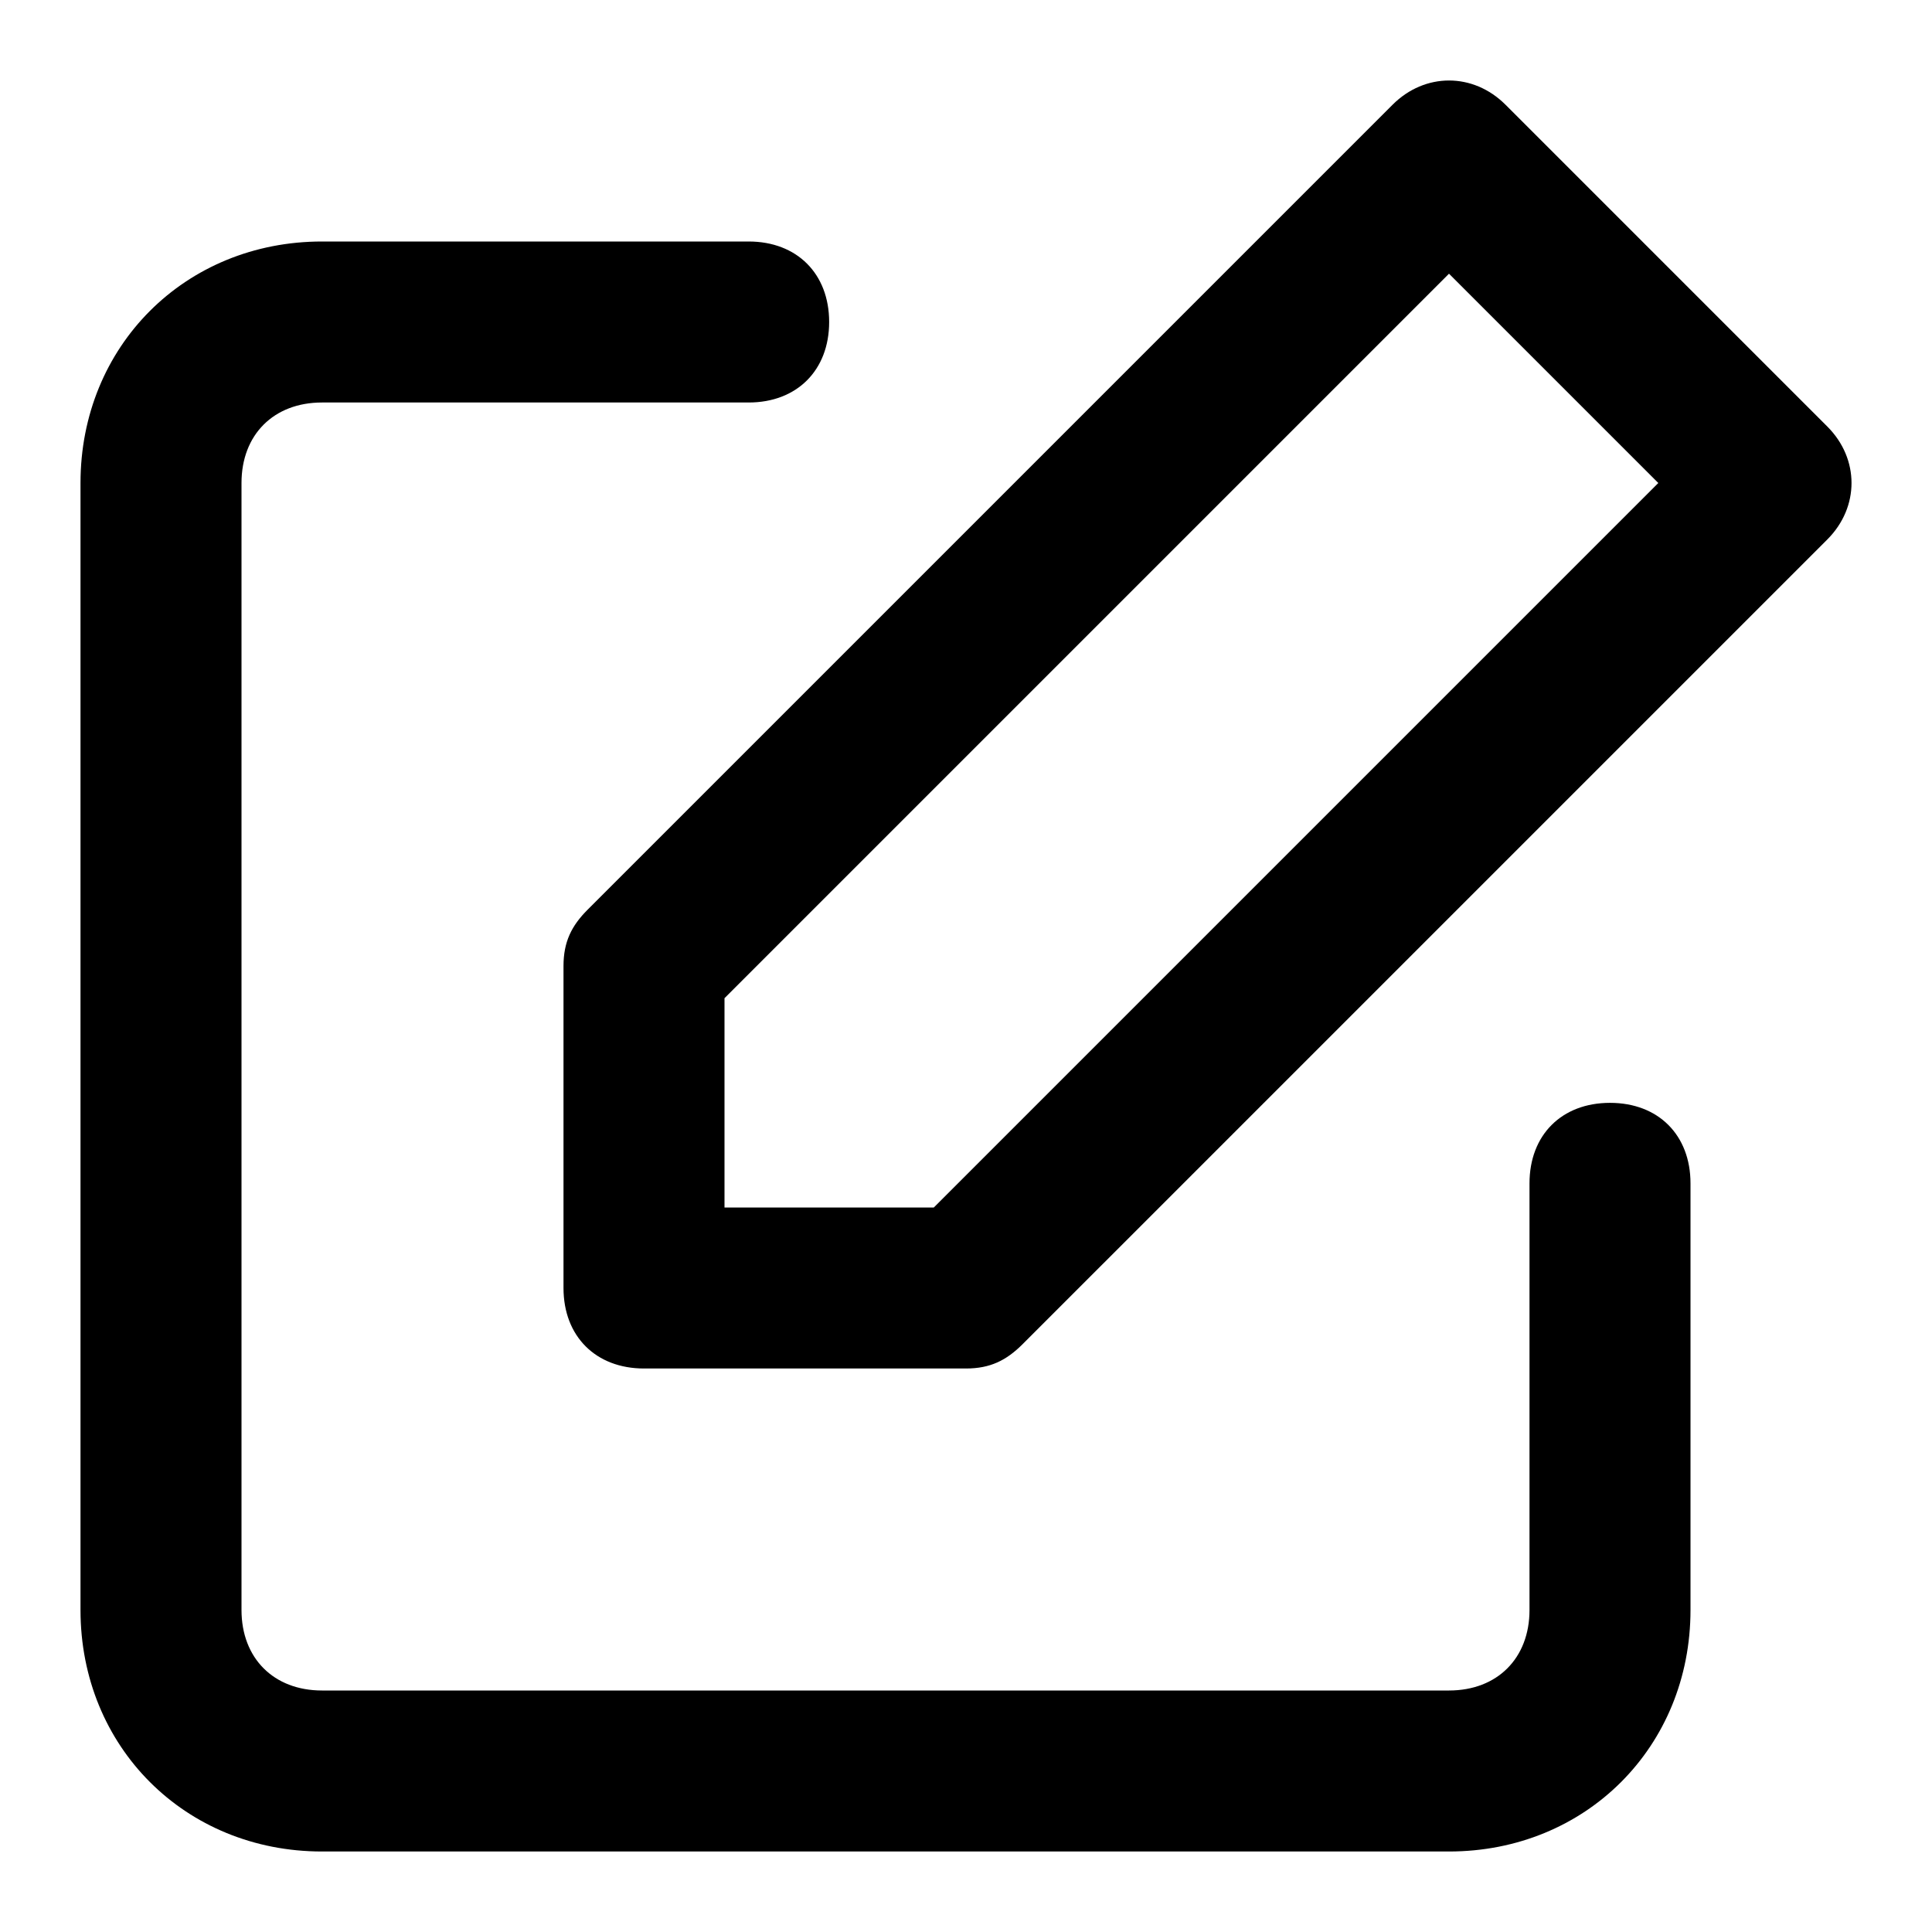
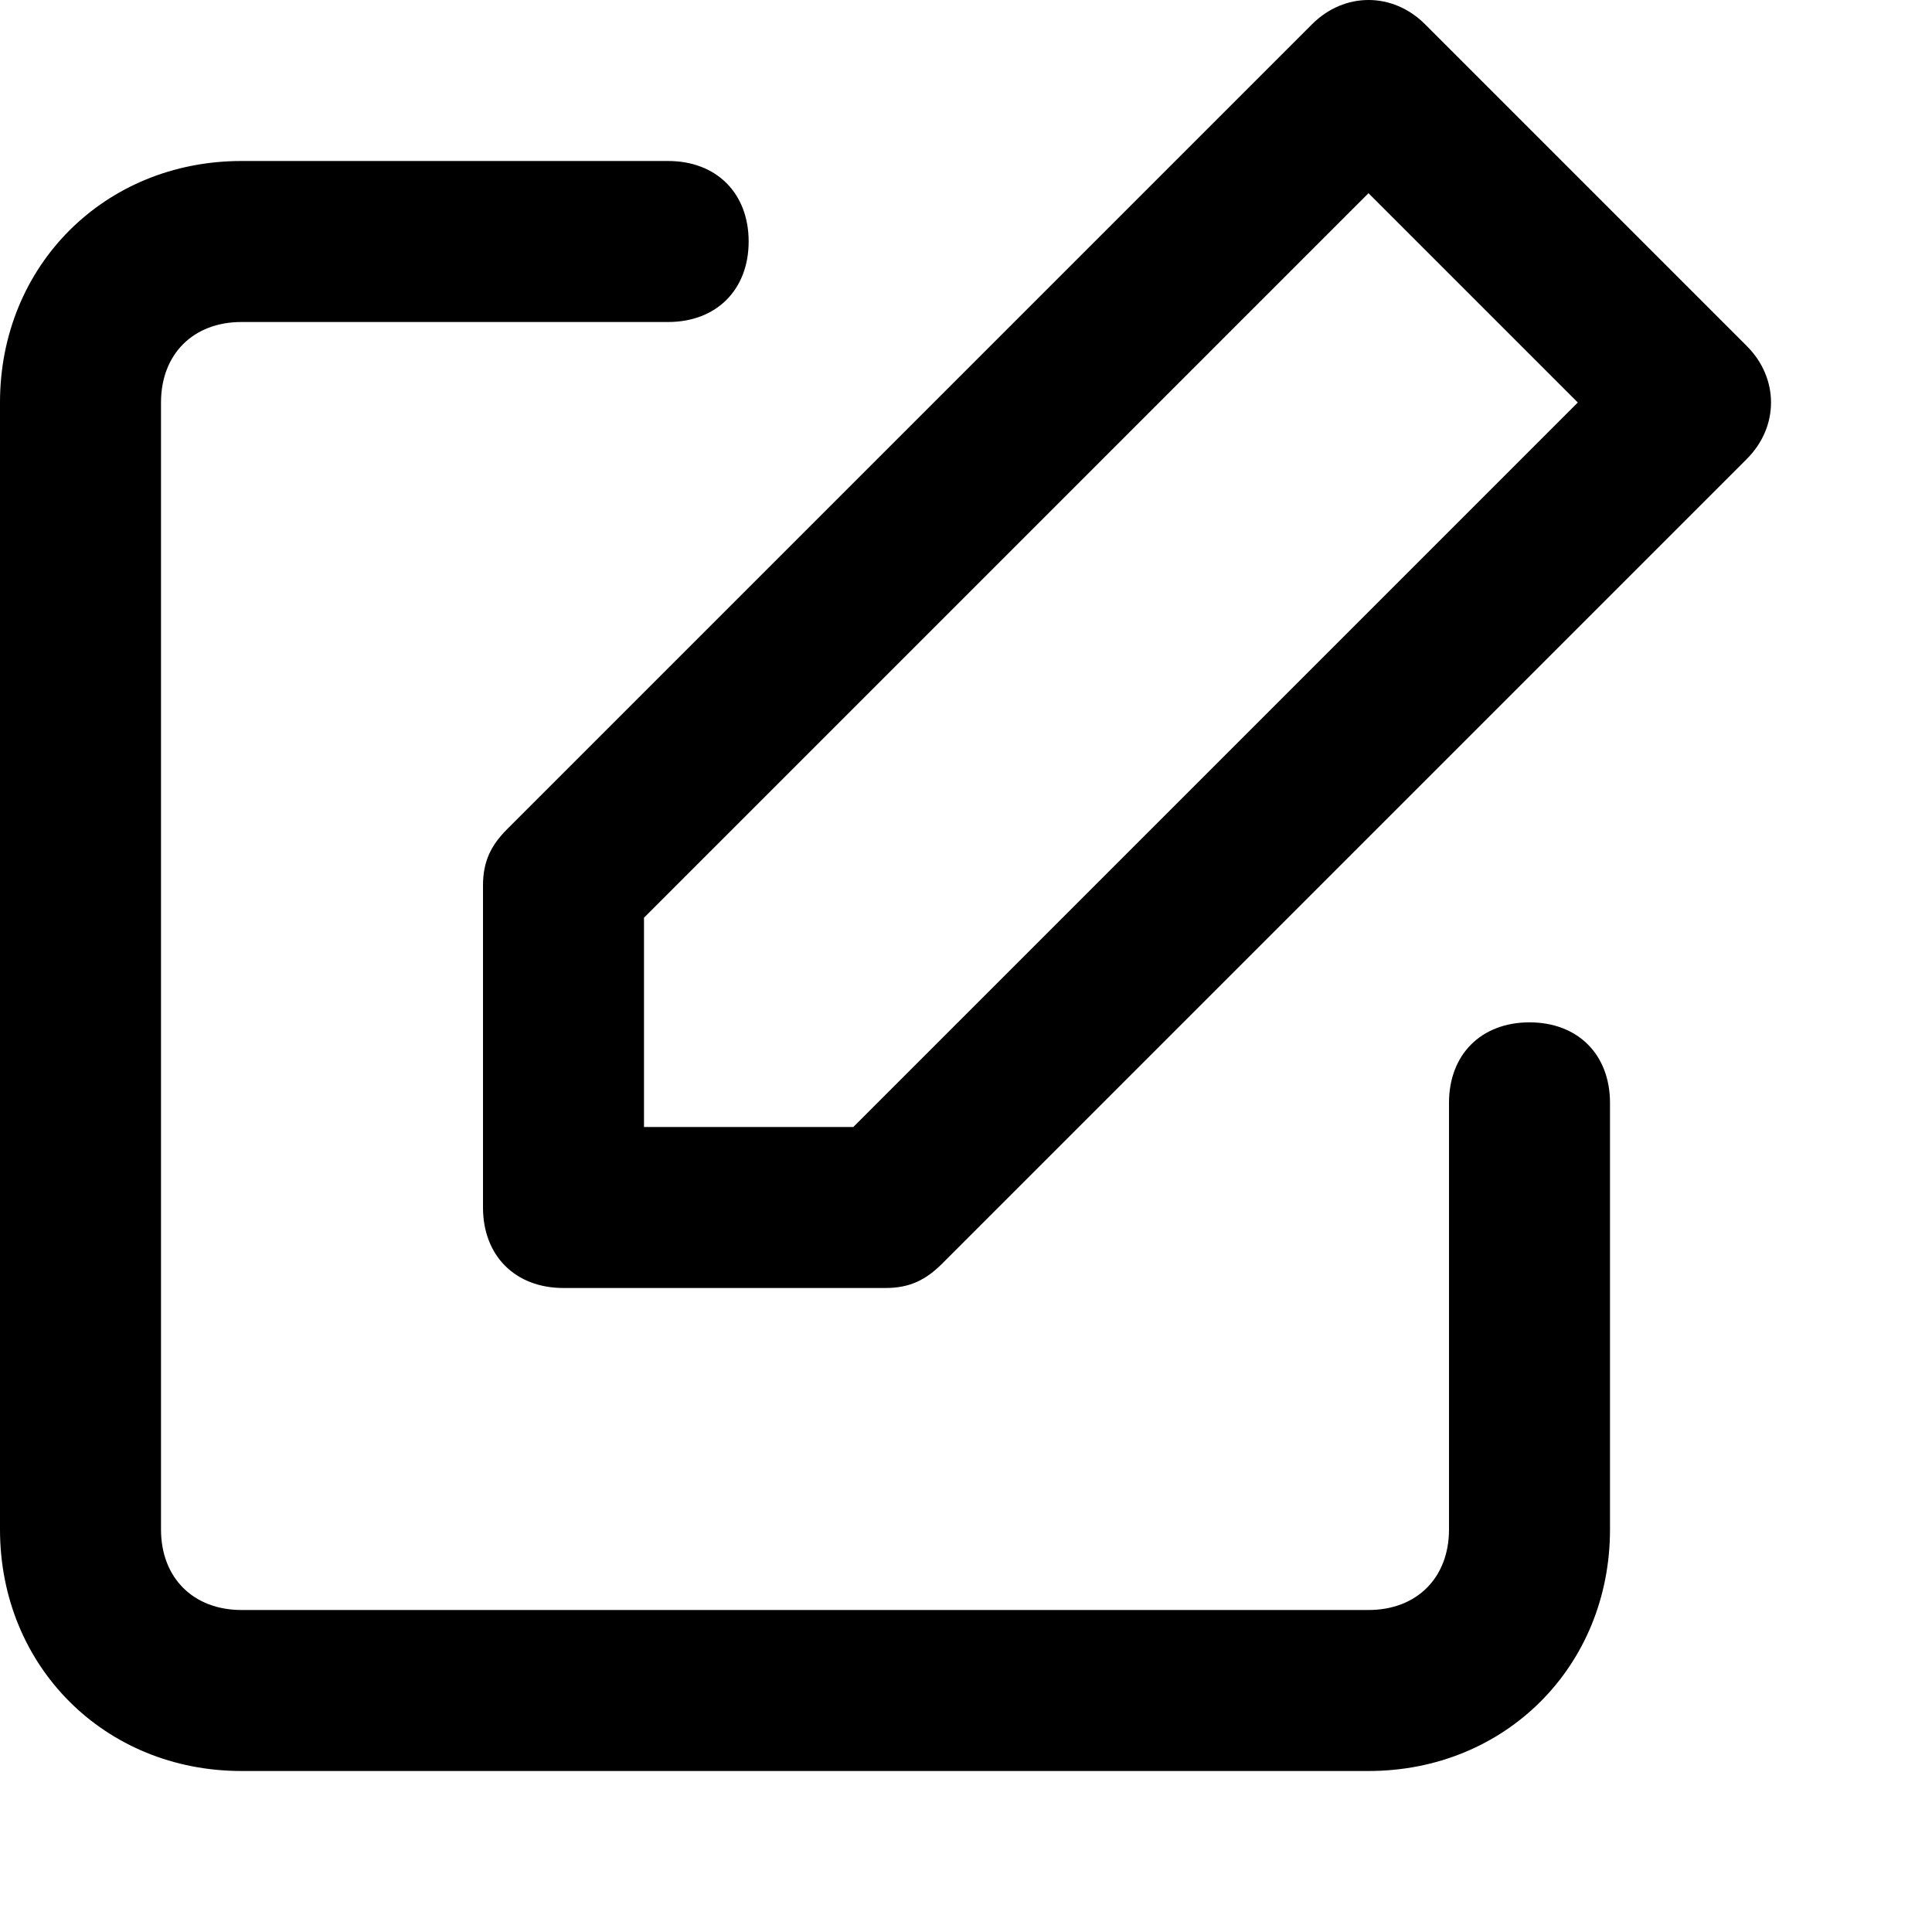
- <svg xmlns="http://www.w3.org/2000/svg" xmlns:xlink="http://www.w3.org/1999/xlink" width="24" height="24" viewBox="0 0 24 24">
-   <defs>
-     <path id="edit_file-a" d="M19,12.7 C19.6,12.7 20,13.099 20,13.7 L20,19 C20,20.7 18.7,22 17,22 L3,22 C1.3,22 0,20.7 0,19 L0,5 C0,3.3 1.3,2 3,2 L8.3,2 C8.9,2 9.3,2.4 9.3,3 C9.3,3.599 8.9,4 8.3,4 L3,4 C2.4,4 2,4.4 2,5 L2,19 C2,19.599 2.4,20 3,20 L17,20 C17.6,20 18,19.599 18,19 L18,13.7 C18,13.099 18.4,12.7 19,12.7 Z M10.6,14 L8,14 L8,11.4 L17,2.4 L19.6,5 L10.6,14 Z M21.701,4.3 L17.701,0.3 C17.3,-0.1 16.701,-0.1 16.3,0.3 L6.3,10.3 C6.1,10.5 6,10.7 6,11 L6,15 C6,15.6 6.401,16 7,16 L11,16 C11.3,16 11.5,15.9 11.701,15.7 L21.701,5.7 C22.1,5.3 22.1,4.7 21.701,4.3 Z" />
-   </defs>
-   <g fill-rule="evenodd" transform="translate(1 1)">
-     <use xlink:href="#edit_file-a" />
-   </g>
+ <svg xmlns="http://www.w3.org/2000/svg" viewBox="0 0 24 24">
+   <path id="edit_file-a" d="M19,12.7 C19.6,12.7 20,13.099 20,13.7 L20,19 C20,20.7 18.7,22 17,22 L3,22 C1.3,22 0,20.7 0,19 L0,5 C0,3.3 1.3,2 3,2 L8.3,2 C8.9,2 9.3,2.4 9.3,3 C9.3,3.599 8.9,4 8.3,4 L3,4 C2.4,4 2,4.4 2,5 L2,19 C2,19.599 2.4,20 3,20 L17,20 C17.6,20 18,19.599 18,19 L18,13.7 C18,13.099 18.4,12.7 19,12.7 Z M10.6,14 L8,14 L8,11.4 L17,2.4 L19.6,5 L10.6,14 Z M21.701,4.3 L17.701,0.3 C17.3,-0.1 16.701,-0.1 16.3,0.3 L6.3,10.3 C6.1,10.5 6,10.7 6,11 L6,15 C6,15.6 6.401,16 7,16 L11,16 C11.3,16 11.5,15.9 11.701,15.7 L21.701,5.7 C22.1,5.3 22.1,4.7 21.701,4.3 Z" />
</svg>
